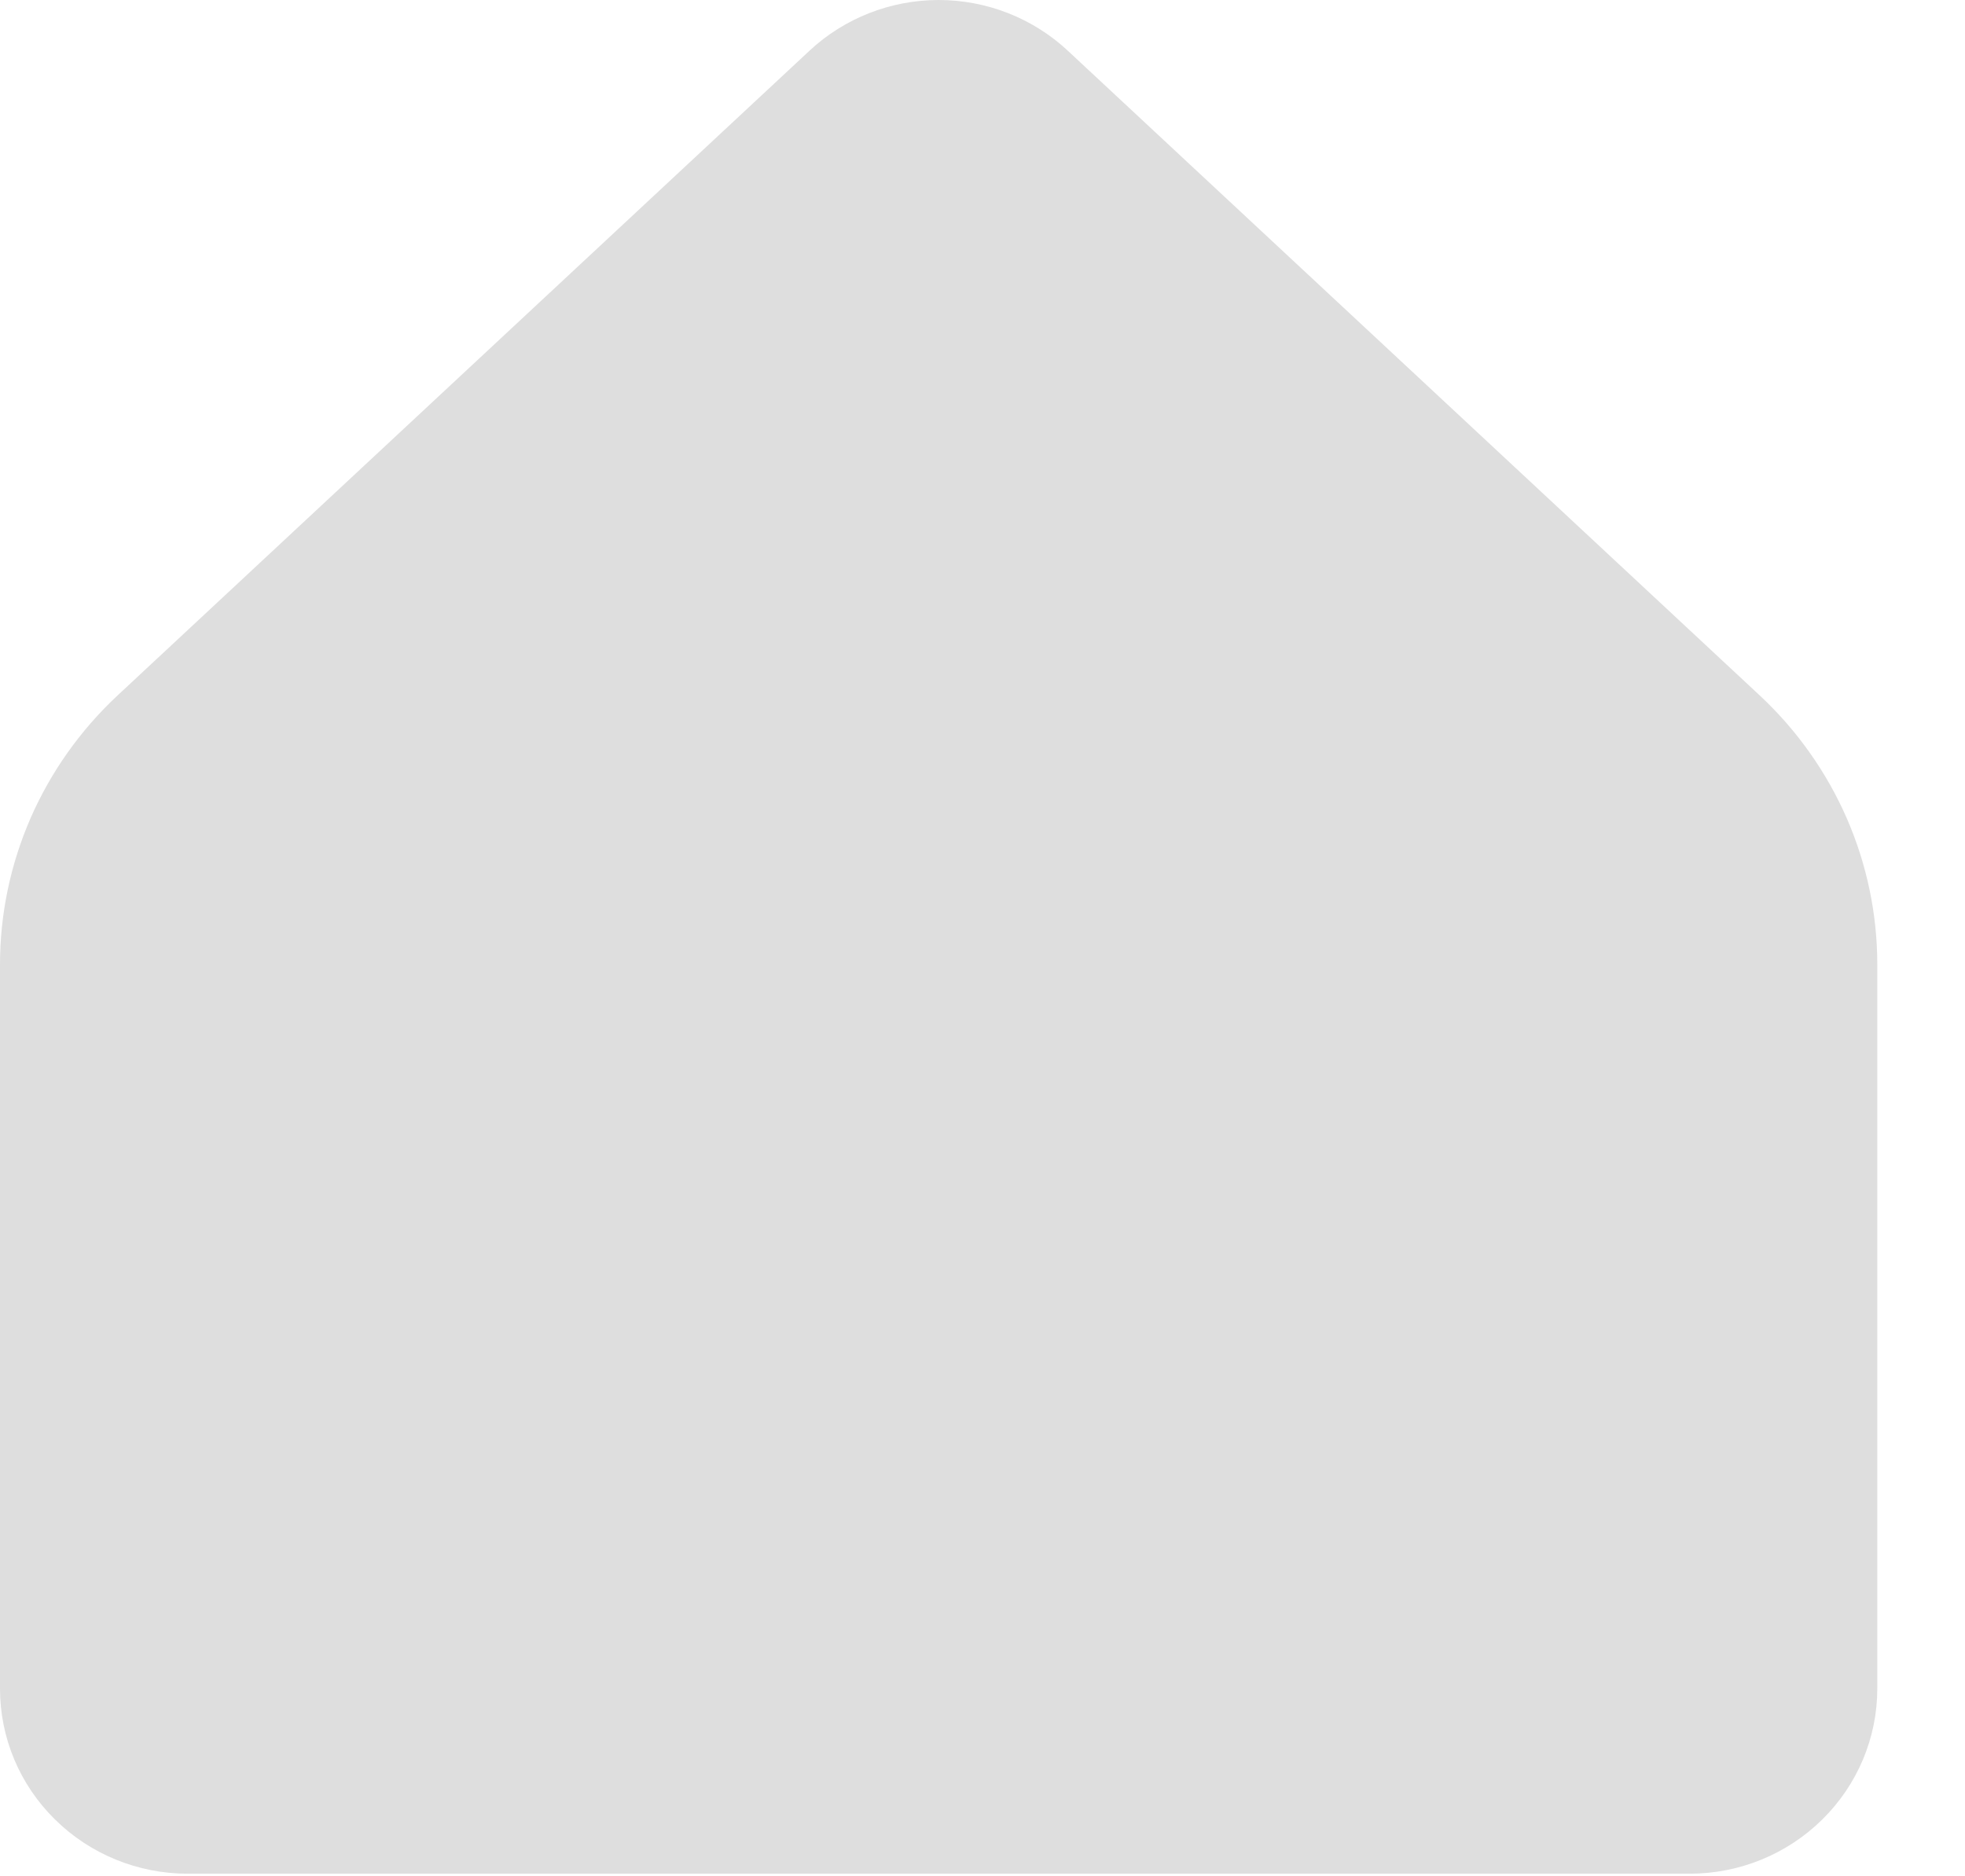
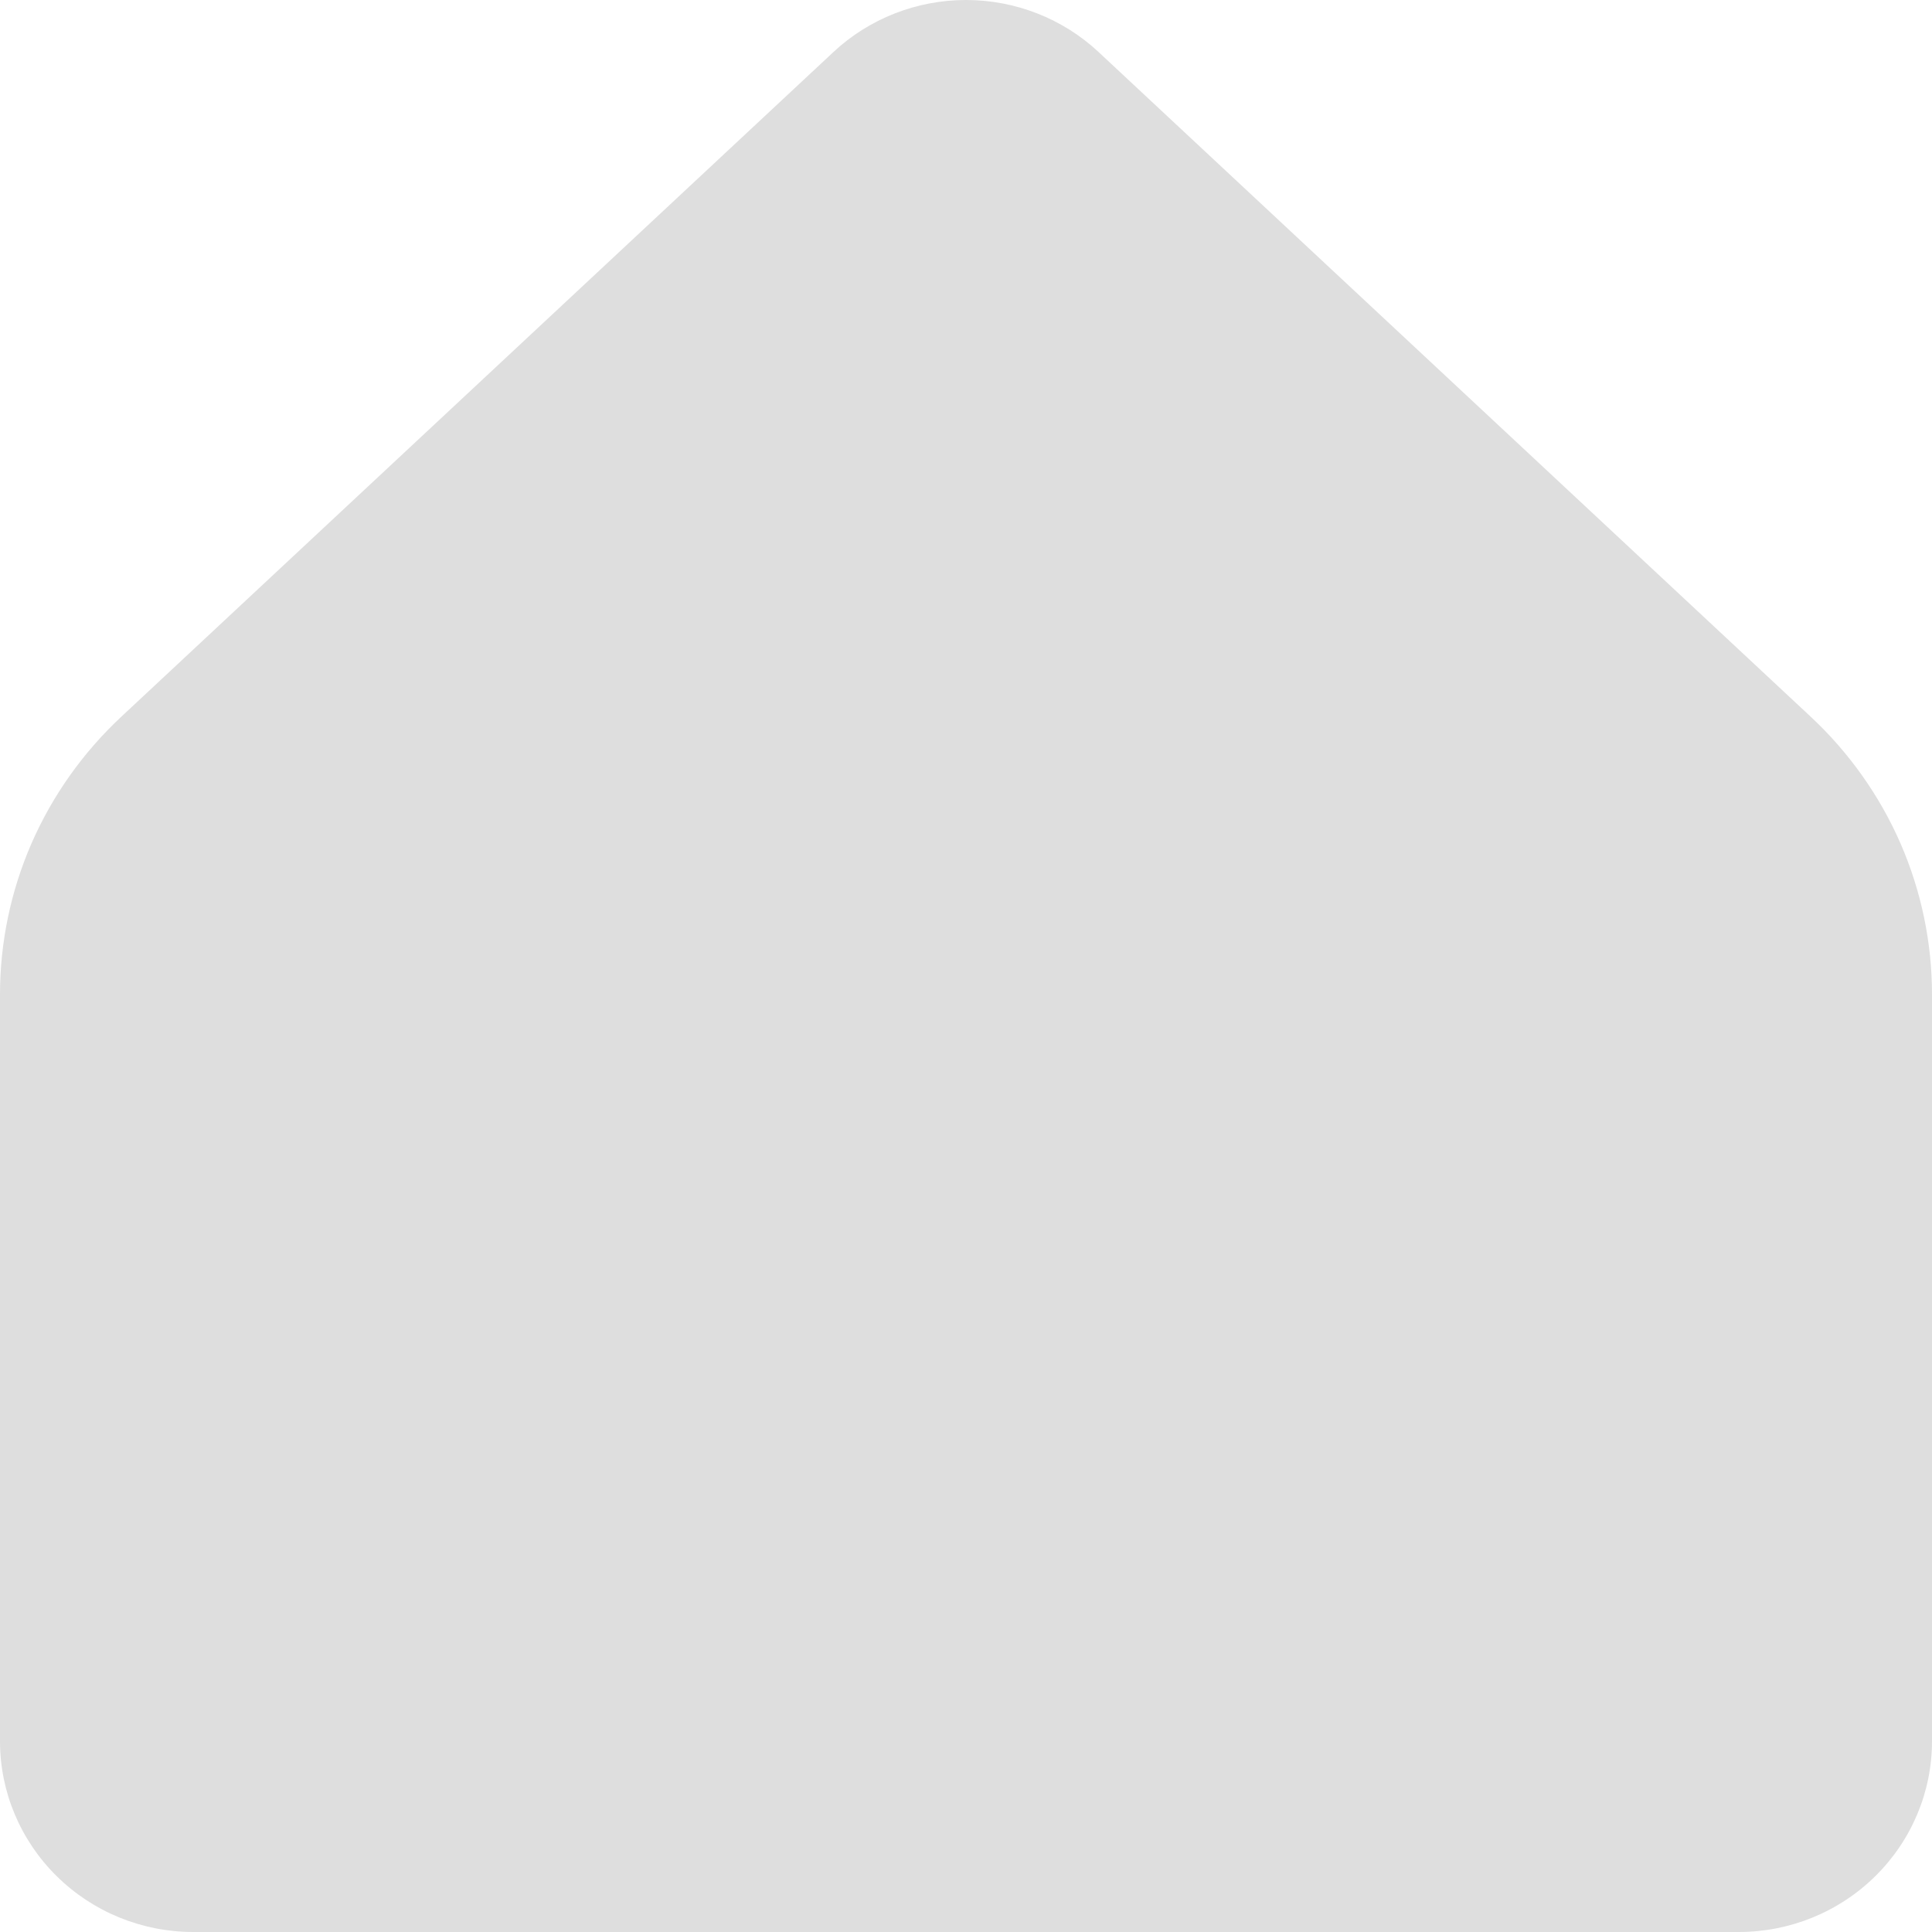
- <svg xmlns="http://www.w3.org/2000/svg" width="22" height="21" viewBox="0 0 22 21" fill="none">
-   <path d="M21.018 18.908V10.799C21.018 10.235 20.901 9.677 20.675 9.159C20.448 8.641 20.117 8.174 19.701 7.786L11.953 0.566C11.563 0.203 11.046 0 10.509 0C9.972 0 9.455 0.203 9.065 0.566L1.317 7.786C0.901 8.174 0.57 8.641 0.343 9.159C0.117 9.677 -6.08018e-05 10.235 2.37538e-08 10.799V18.908C2.37538e-08 19.458 0.221 19.985 0.616 20.373C1.01 20.762 1.544 20.98 2.102 20.98H18.916C19.474 20.98 20.008 20.762 20.402 20.373C20.796 19.985 21.018 19.458 21.018 18.908Z" fill="#DEDEDE" />
+ <svg xmlns="http://www.w3.org/2000/svg" width="20" height="20" viewBox="0 0 20 20" fill="none">
+   <path d="M20 18.025V10.295C20 9.757 19.889 9.225 19.674 8.731C19.458 8.237 19.143 7.792 18.747 7.422L11.374 0.54C11.003 0.193 10.511 0 10 0C9.489 0 8.997 0.193 8.626 0.54L1.253 7.422C0.857 7.792 0.542 8.237 0.326 8.731C0.111 9.225 -5.78574e-05 9.757 2.26035e-08 10.295V18.025C2.26035e-08 18.549 0.211 19.051 0.586 19.421C0.961 19.792 1.47 20 2 20H18C18.53 20 19.039 19.792 19.414 19.421C19.789 19.051 20 18.549 20 18.025Z" fill="#DEDEDE" />
</svg>
